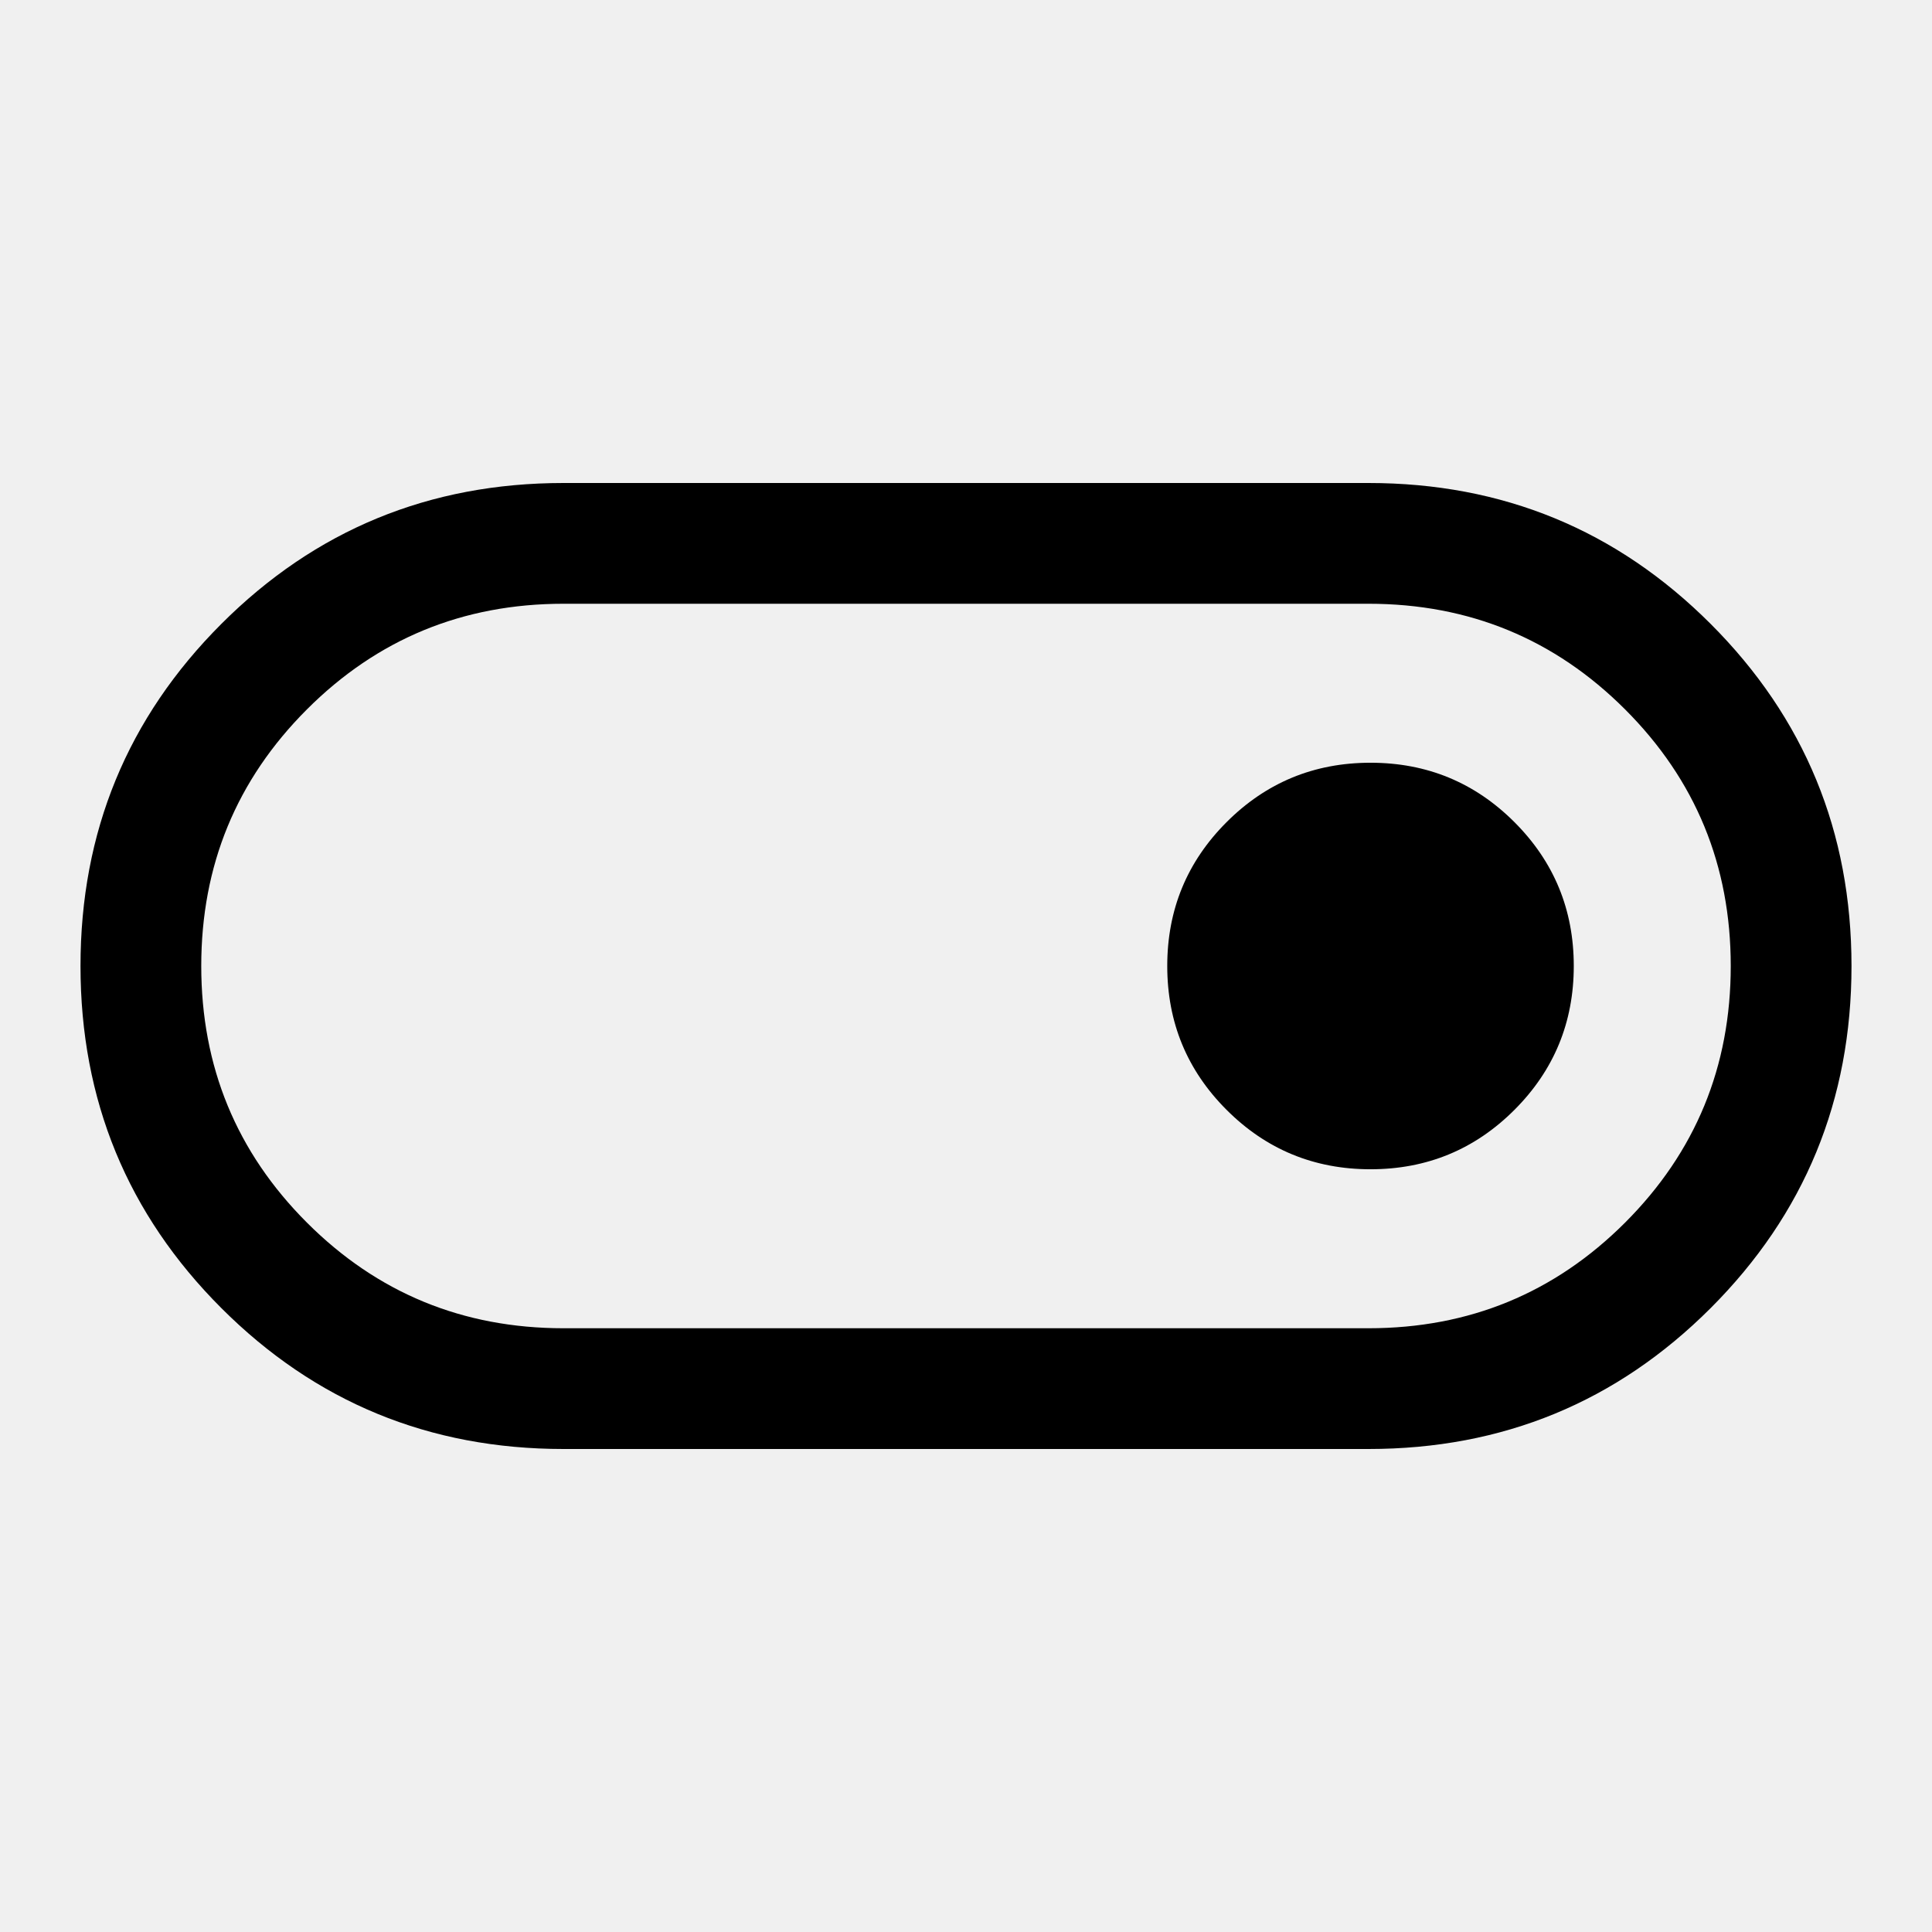
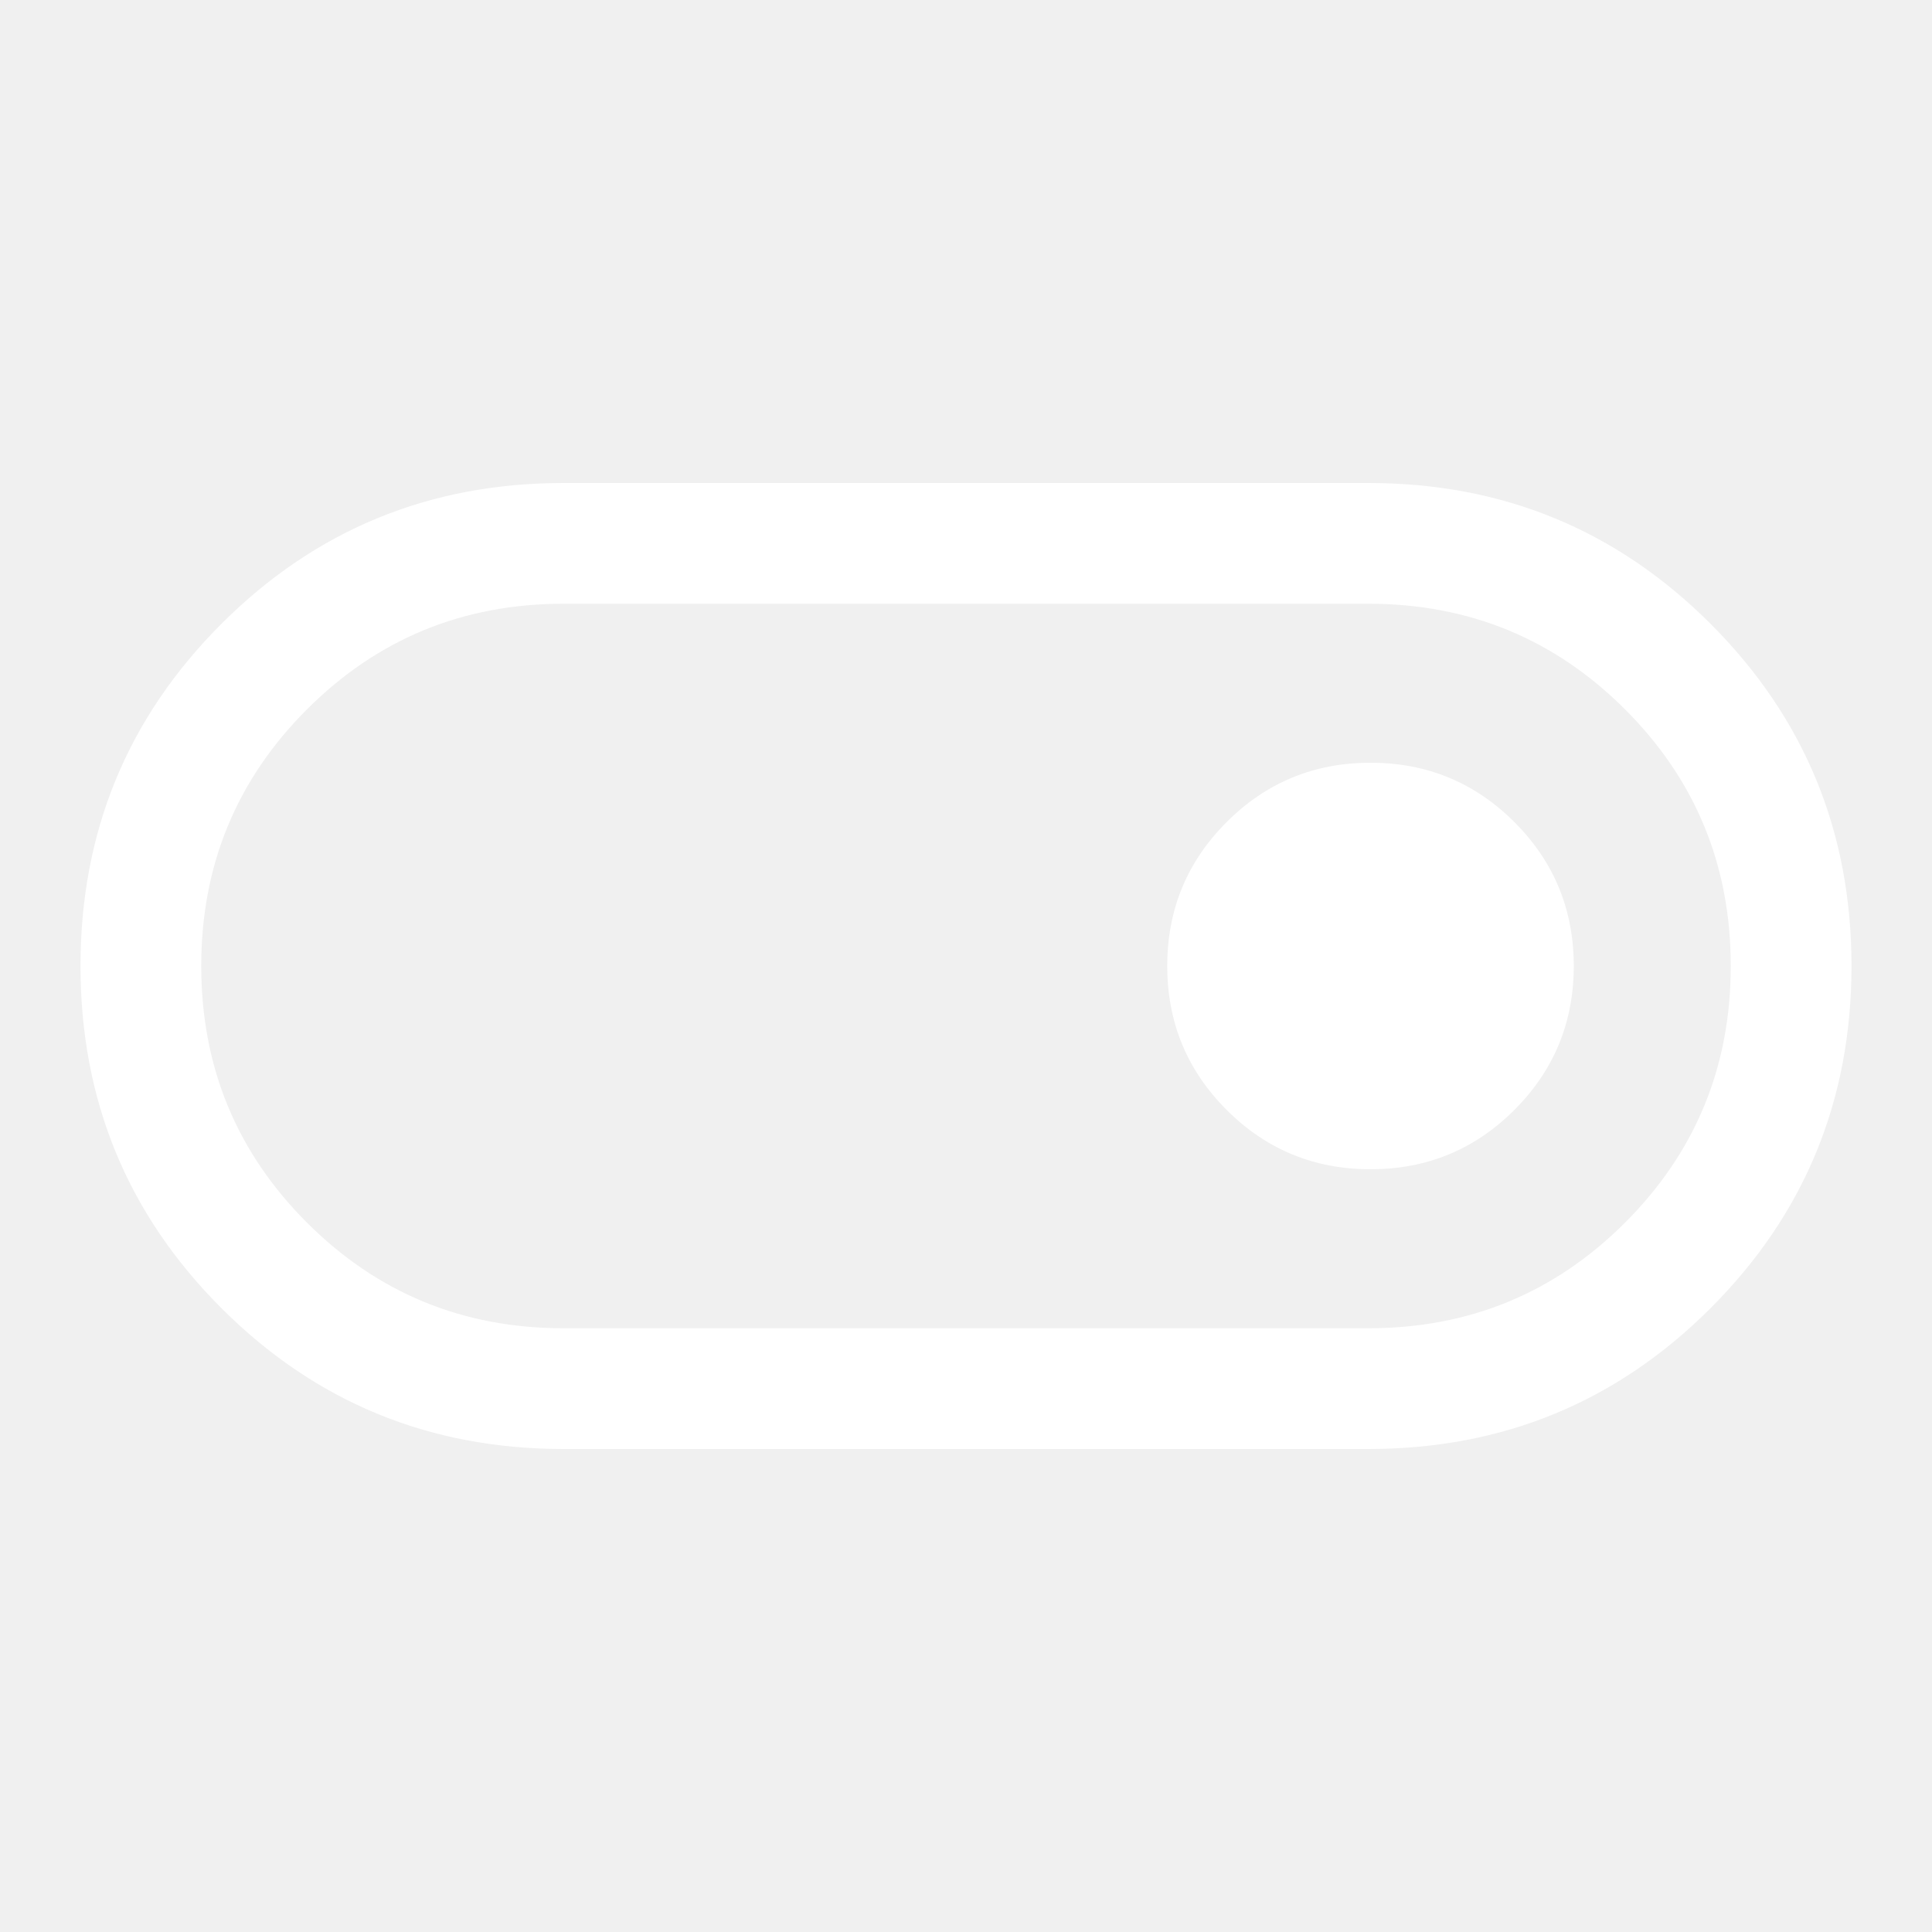
- <svg xmlns="http://www.w3.org/2000/svg" height="48" width="48">
+ <svg xmlns="http://www.w3.org/2000/svg" height="48" width="48" fill="white">
  <path d="M14 36q-5 0-8.5-3.5T2 24q0-5 3.5-8.5T14 12h20q5 0 8.5 3.5T46 24q0 5-3.5 8.5T34 36Zm20-3q3.75 0 6.375-2.625T43 24q0-3.75-2.625-6.375T34 15H14q-3.75 0-6.375 2.625T5 24q0 3.75 2.625 6.375T14 33Zm.05-3.95q2.1 0 3.575-1.475T39.1 24q0-2.1-1.475-3.575T34.05 18.95q-2.1 0-3.575 1.475T29 24q0 2.1 1.475 3.575t3.575 1.475ZM24 24Z" />
</svg>
